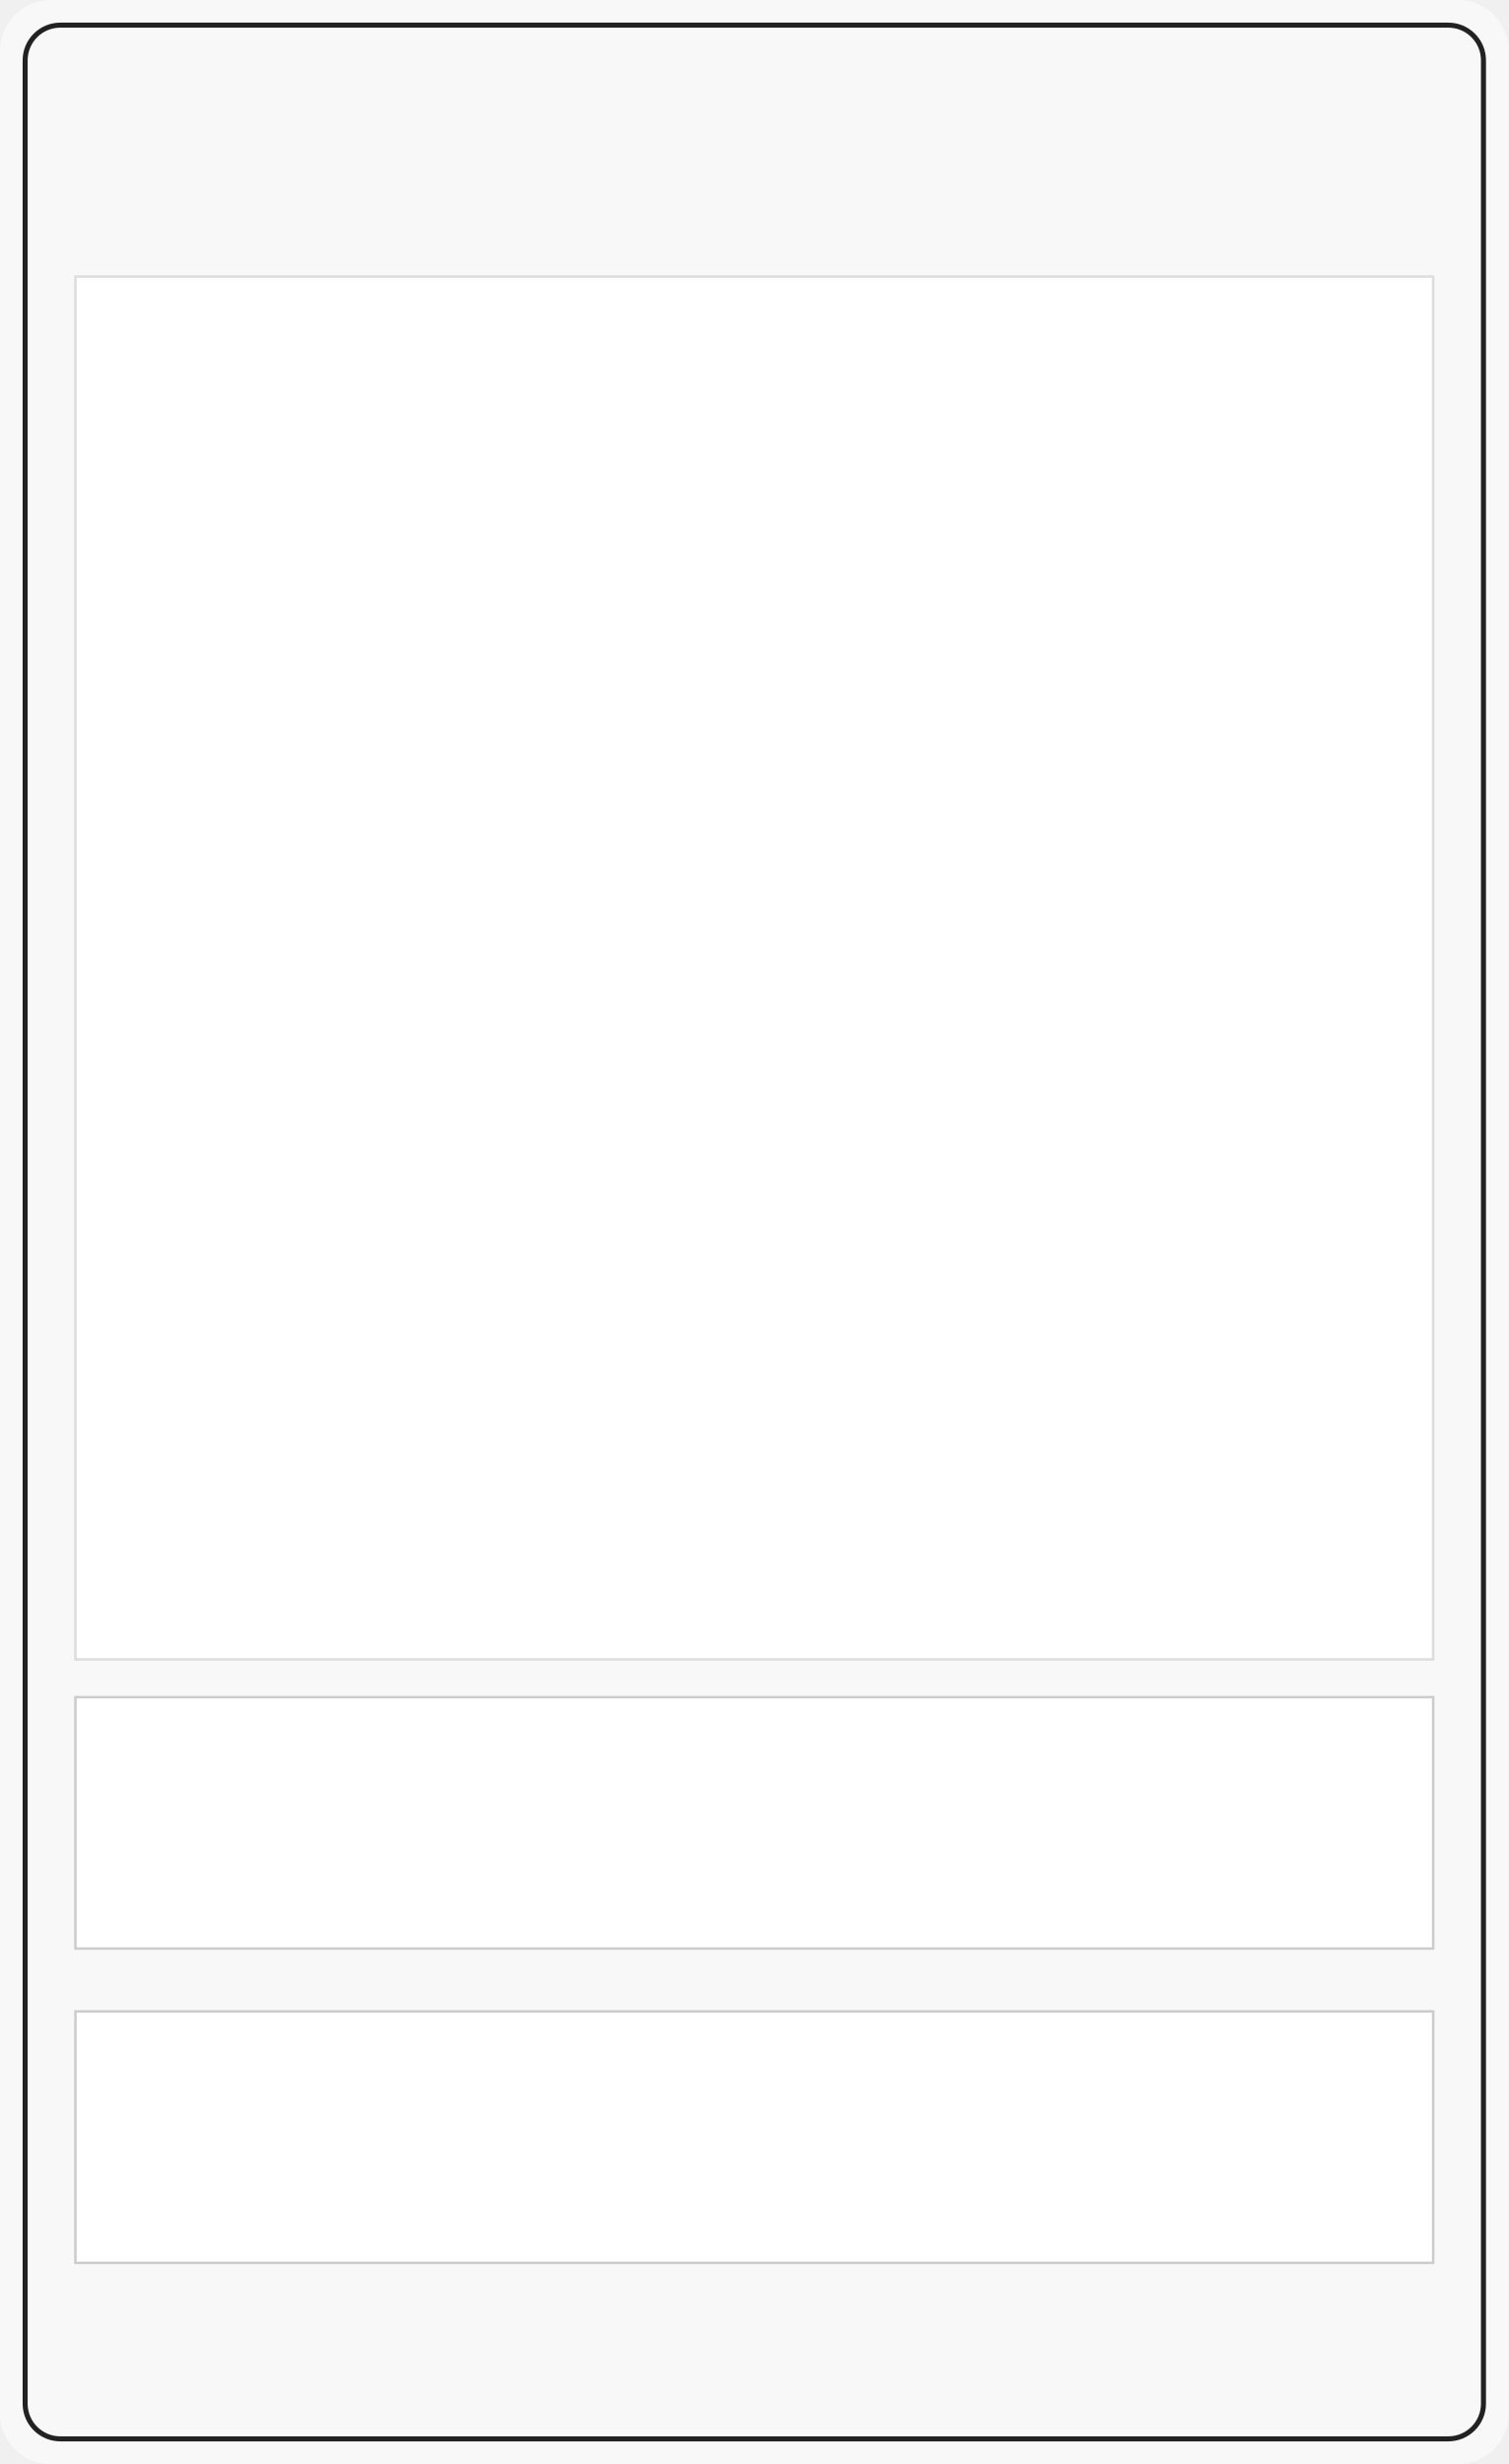
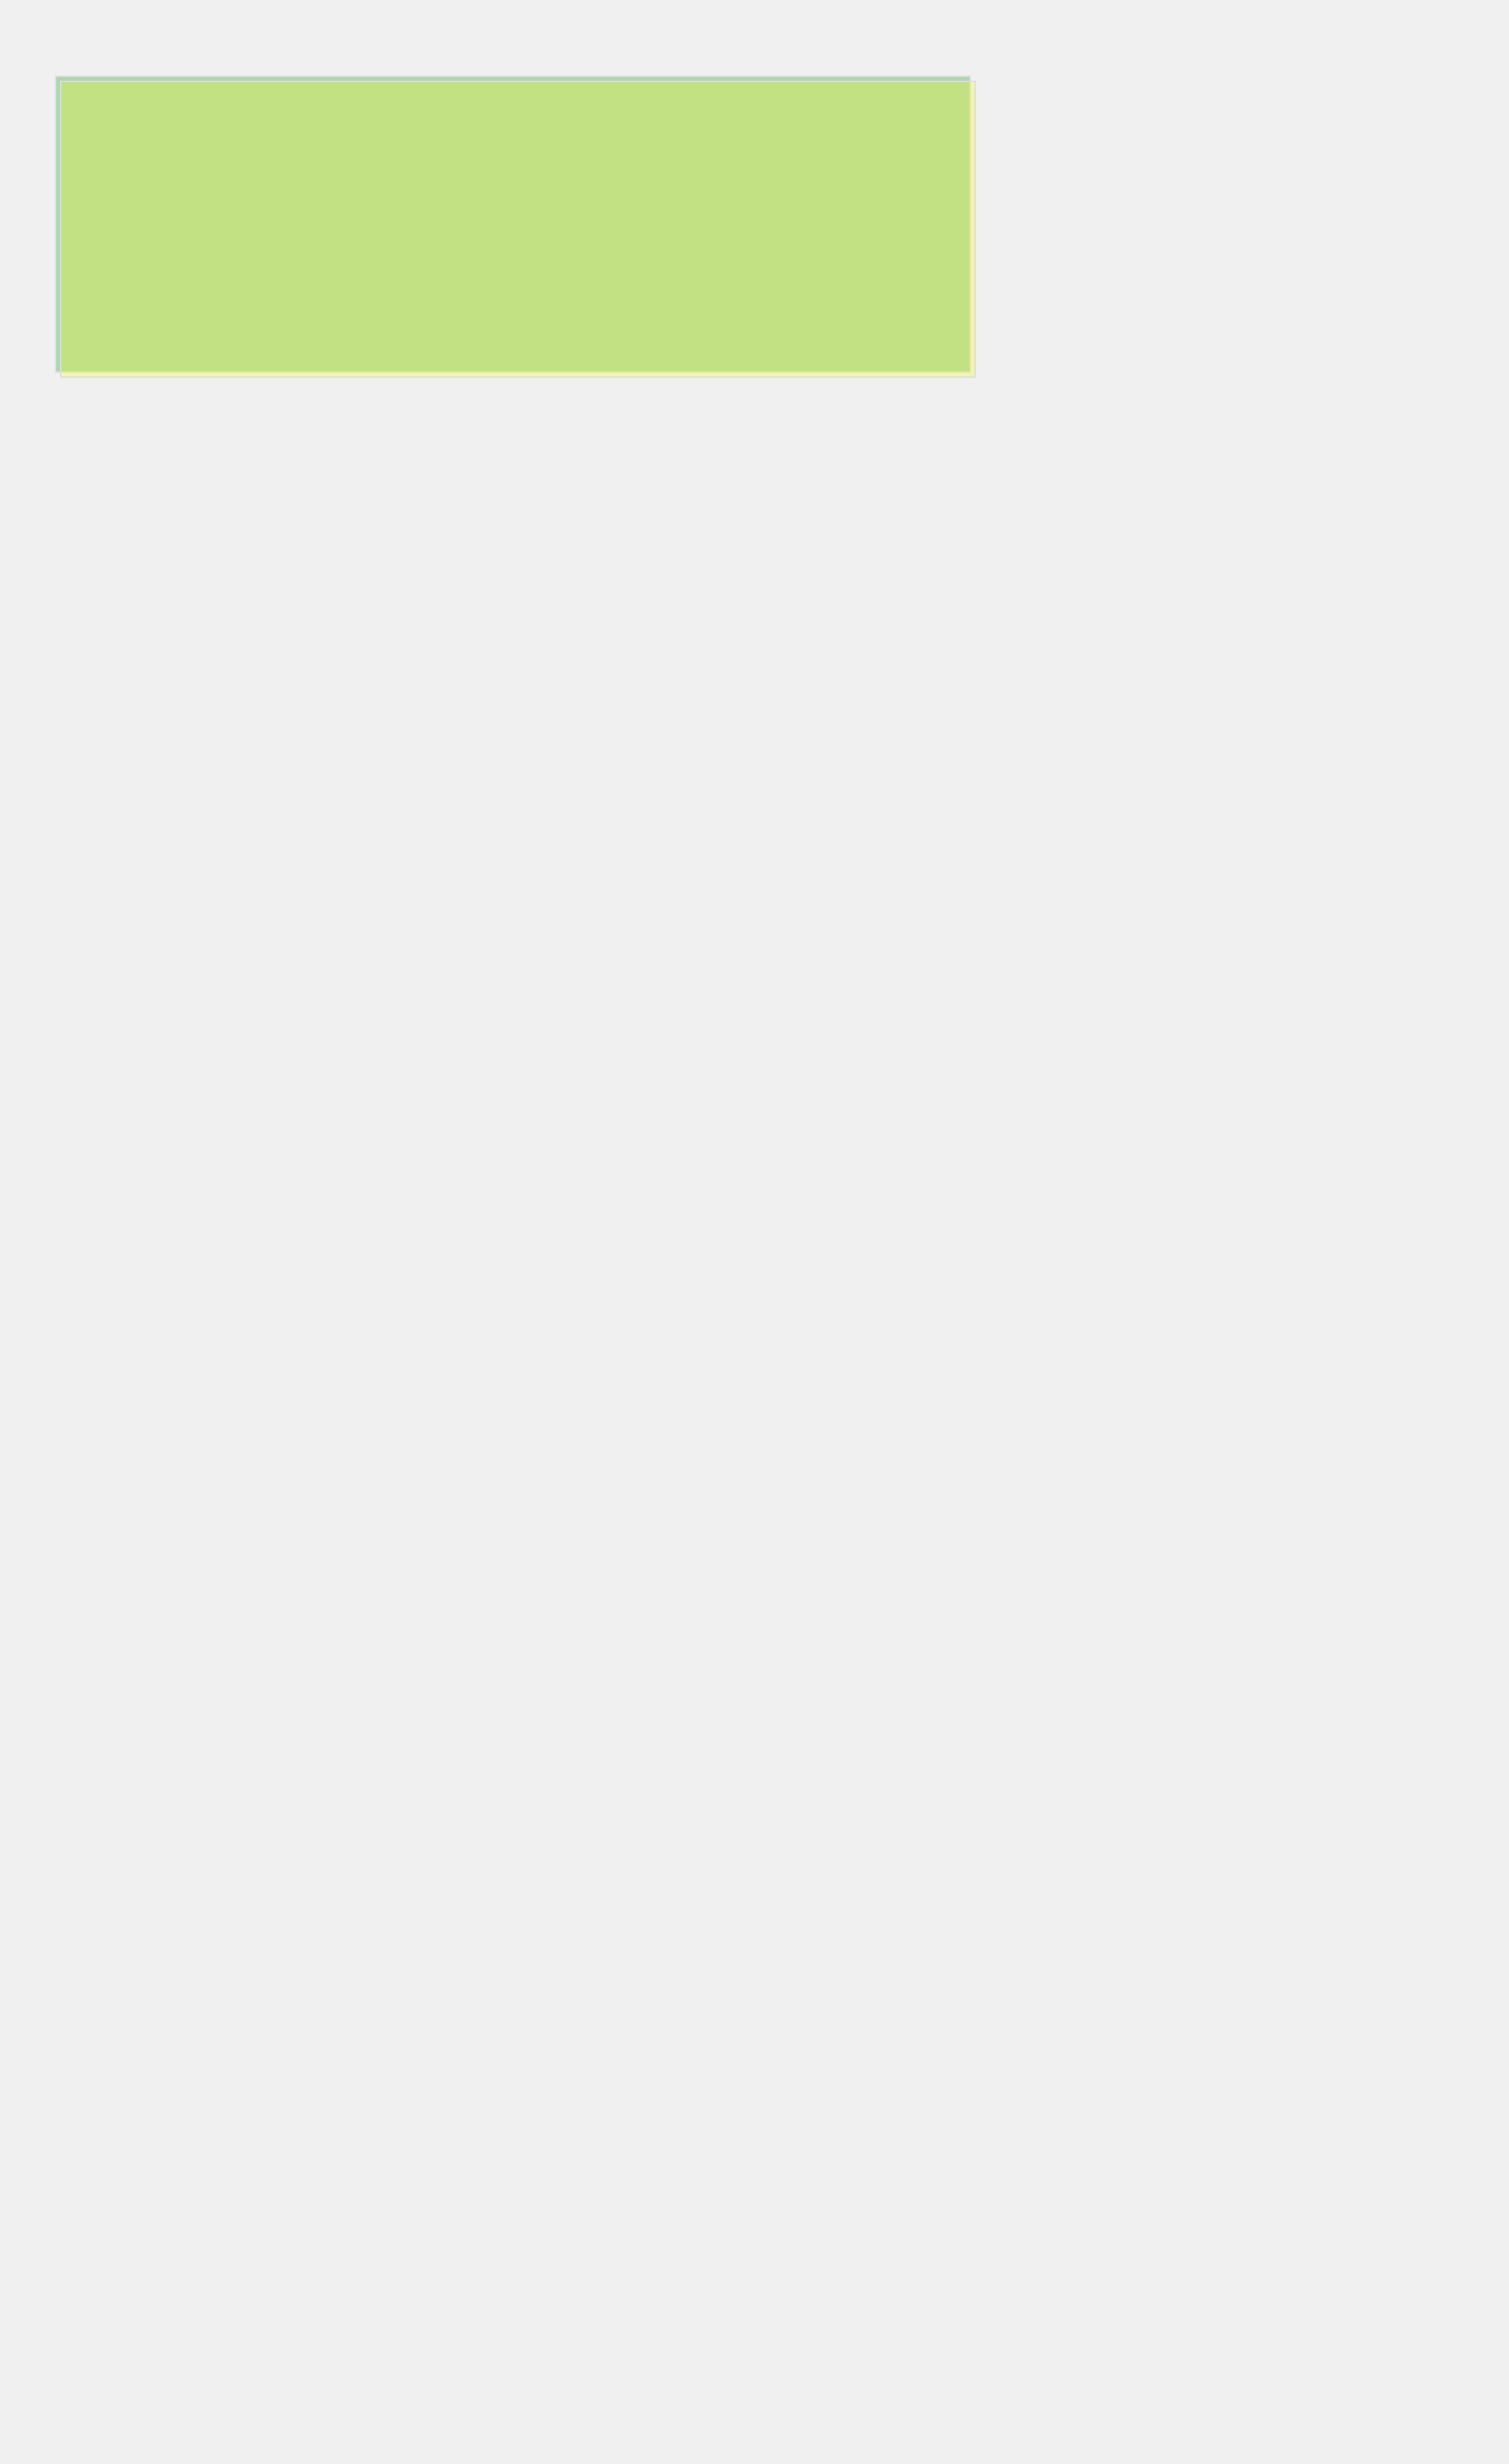
- <svg xmlns="http://www.w3.org/2000/svg" width="1200" height="1960" viewBox="0 0 1200 1960">
-   <rect id="bg" x="0" y="0" width="1200" height="1960" rx="40" ry="40" fill="#f8f8f8" />
-   <rect id="frame" x="20" y="20" width="1160" height="1920" rx="28" ry="28" fill="none" stroke="#222" stroke-width="4" />
-   <rect id="title_slot" x="60" y="80" width="1080" height="90" fill="none" stroke="none" />
-   <rect id="image_slot" x="60" y="220" width="1080" height="1100" fill="#ffffff" stroke="#ddd" stroke-width="2" />
-   <rect id="formula1_slot" x="60" y="1350" width="1080" height="200" fill="#ffffff" stroke="#cccccc" stroke-width="2" />
-   <rect id="formula2_slot" x="60" y="1600" width="1080" height="200" fill="#ffffff" stroke="#cccccc" stroke-width="2" />
-   <rect id="footer_slot" x="60" y="1840" width="1080" height="60" fill="none" stroke="none" />
+ <svg xmlns="http://www.w3.org/2000/svg" width="1200" height="1960" viewBox="0 0 1200 1960" version="1.1" id="svg1" xml:space="preserve">
+   <defs id="defs1">
+     <linearGradient id="swatch1">
+       <stop style="stop-color:#ffffff;stop-opacity:1;" offset="0" id="stop1" />
+     </linearGradient>
+   </defs>
+   <rect id="title_slot" x="44.236" y="60.681" width="727.447" height="235.236" fill="#ffffff" stroke="#dddddd" stroke-width="1.149" style="opacity:1;fill:#abd7af;fill-opacity:1" />
+   <rect id="title_background" x="48.258" y="64.702" width="727.447" height="235.236" fill="#ffffff" stroke="#dddddd" stroke-width="1.149" style="opacity:1;fill:#ffff00;fill-opacity:0.258" />
</svg>
